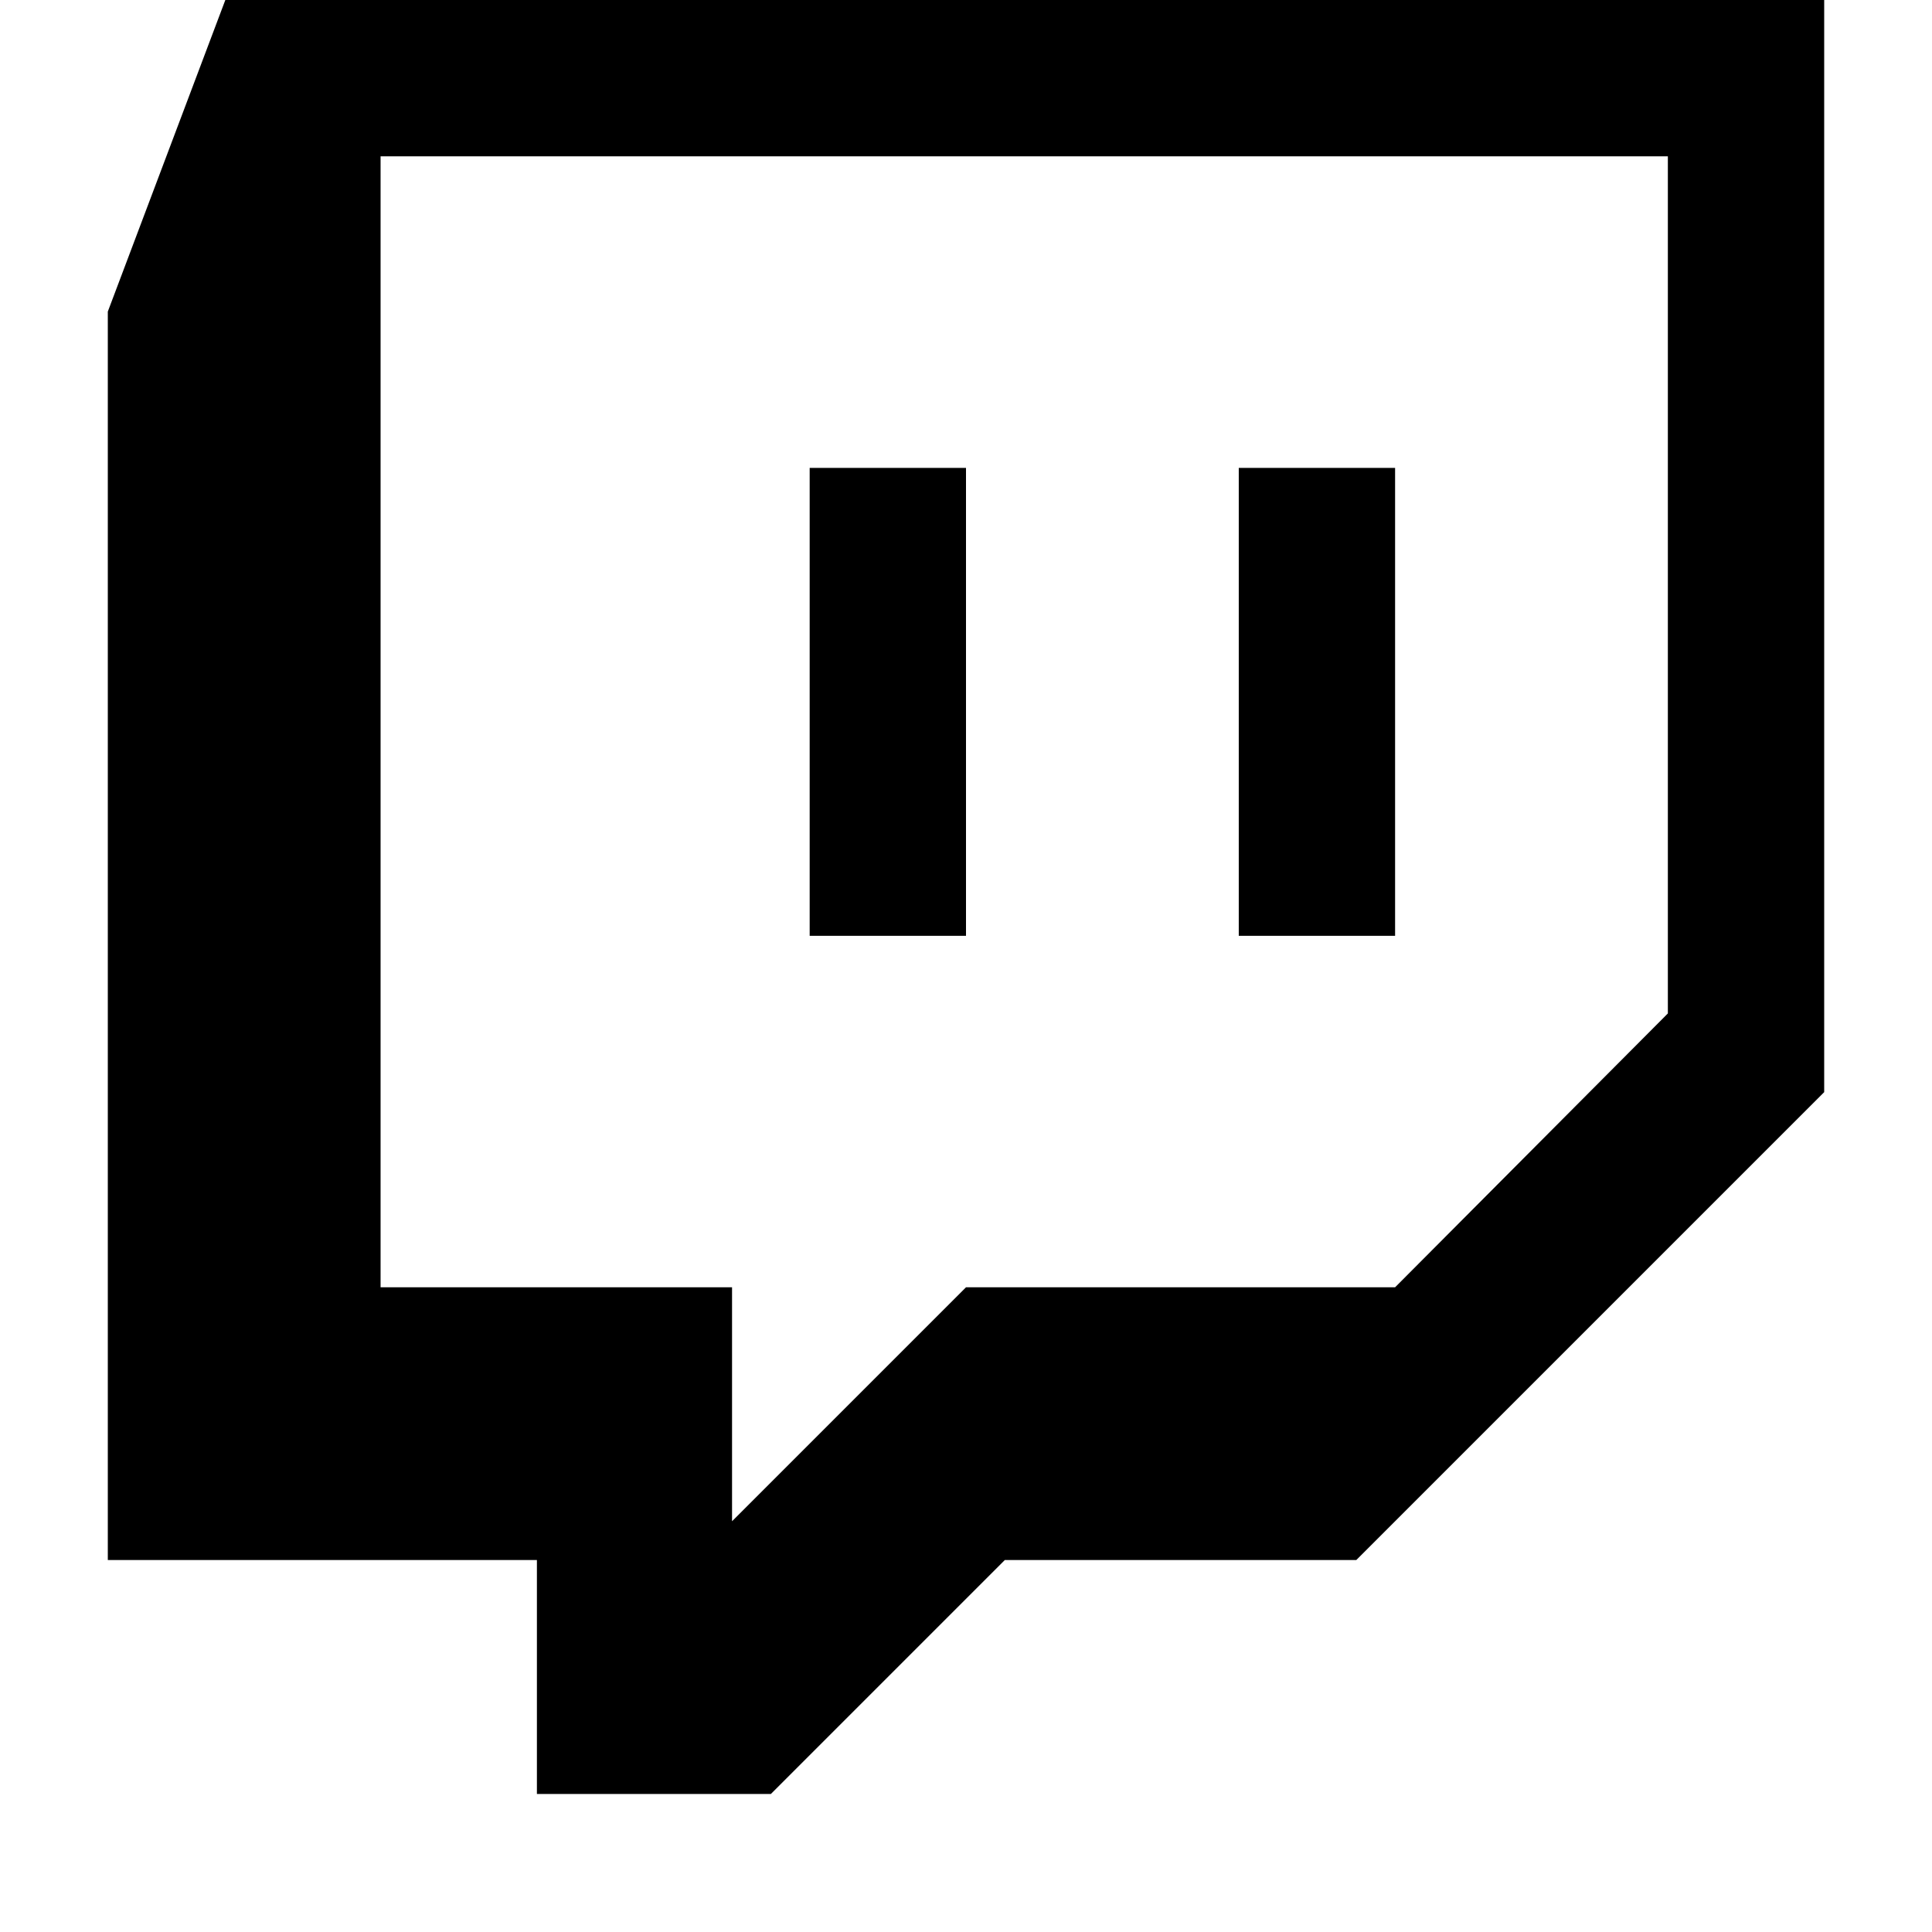
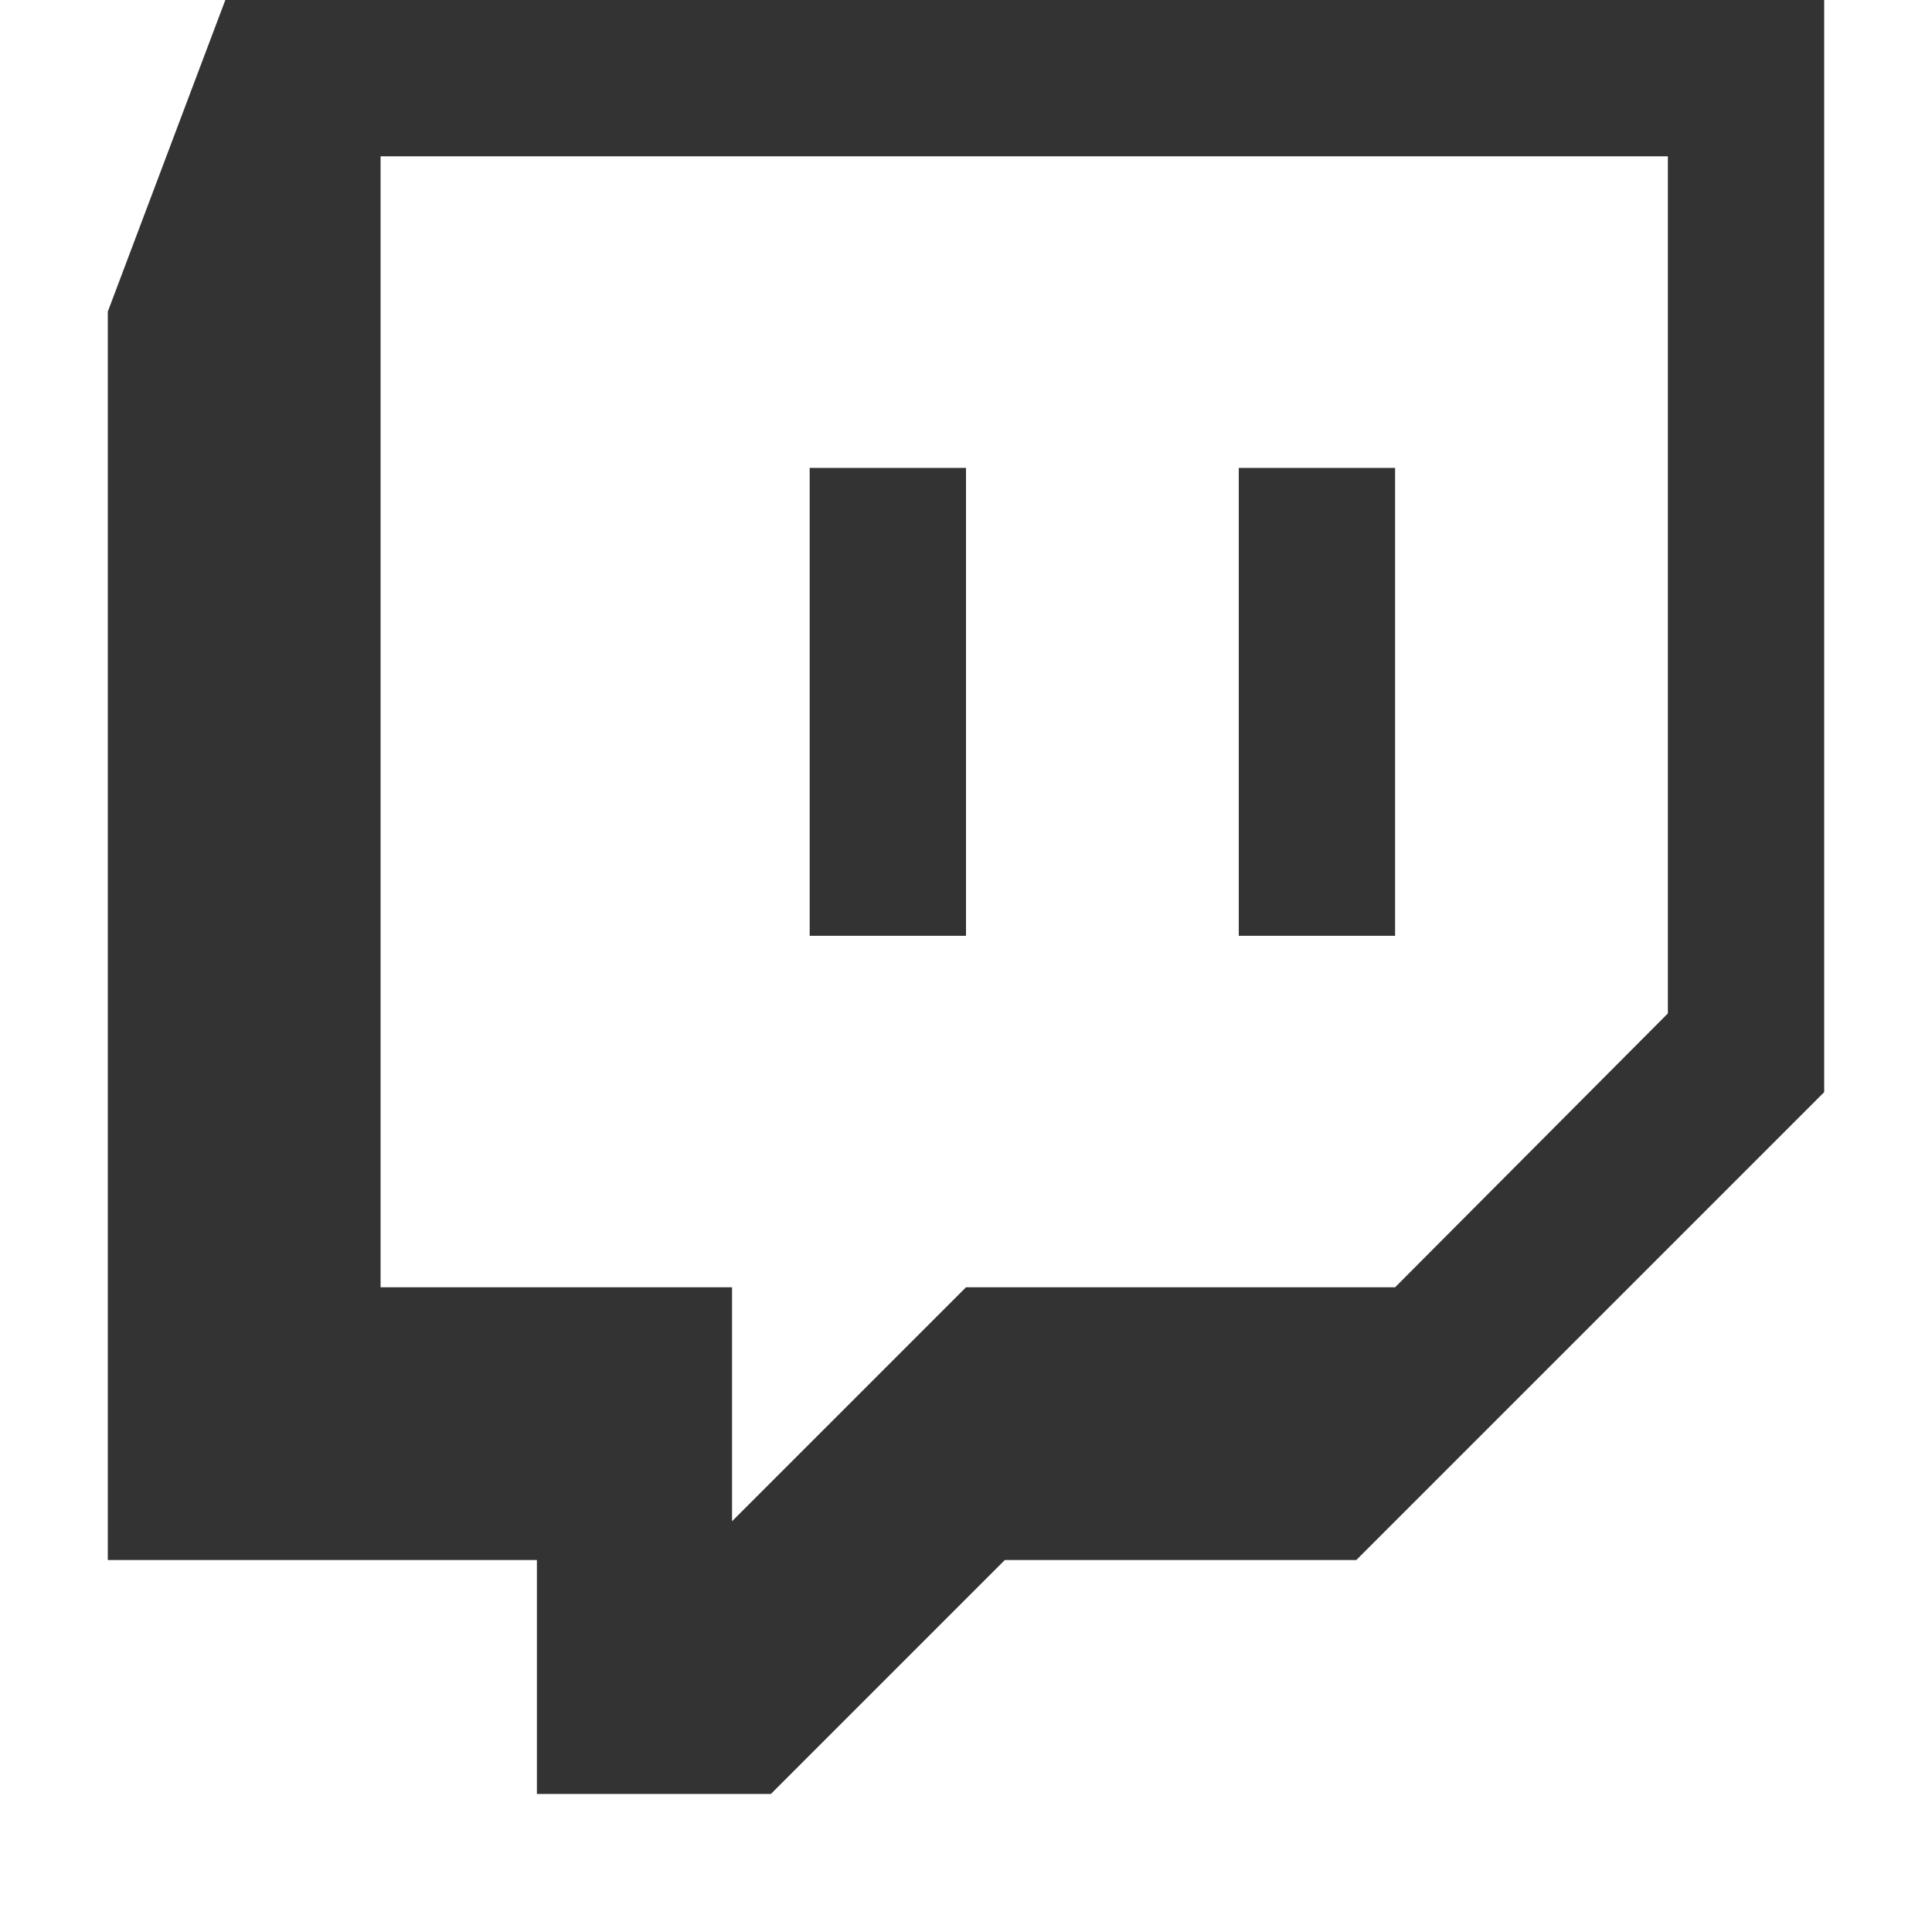
<svg xmlns="http://www.w3.org/2000/svg" height="1792" viewBox="0 0 1792 1792" width="1792">
-   <path d="M896 434v434h-145v-434h145zm398 0v434h-145v-434h145zm0 760l253-254v-795h-1194v1049h326v217l217-217h398zm398-1194v1013l-434 434h-326l-217 217h-217v-217h-398v-1158l109-289h1483z" />
+   <path d="M896 434v434h-145v-434h145zm398 0v434h-145v-434h145zm0 760l253-254v-795h-1194v1049h326v217l217-217h398zm398-1194v1013l-434 434h-326l-217 217h-217v-217h-398v-1158l109-289h1483z" fill="#333" />
</svg>
